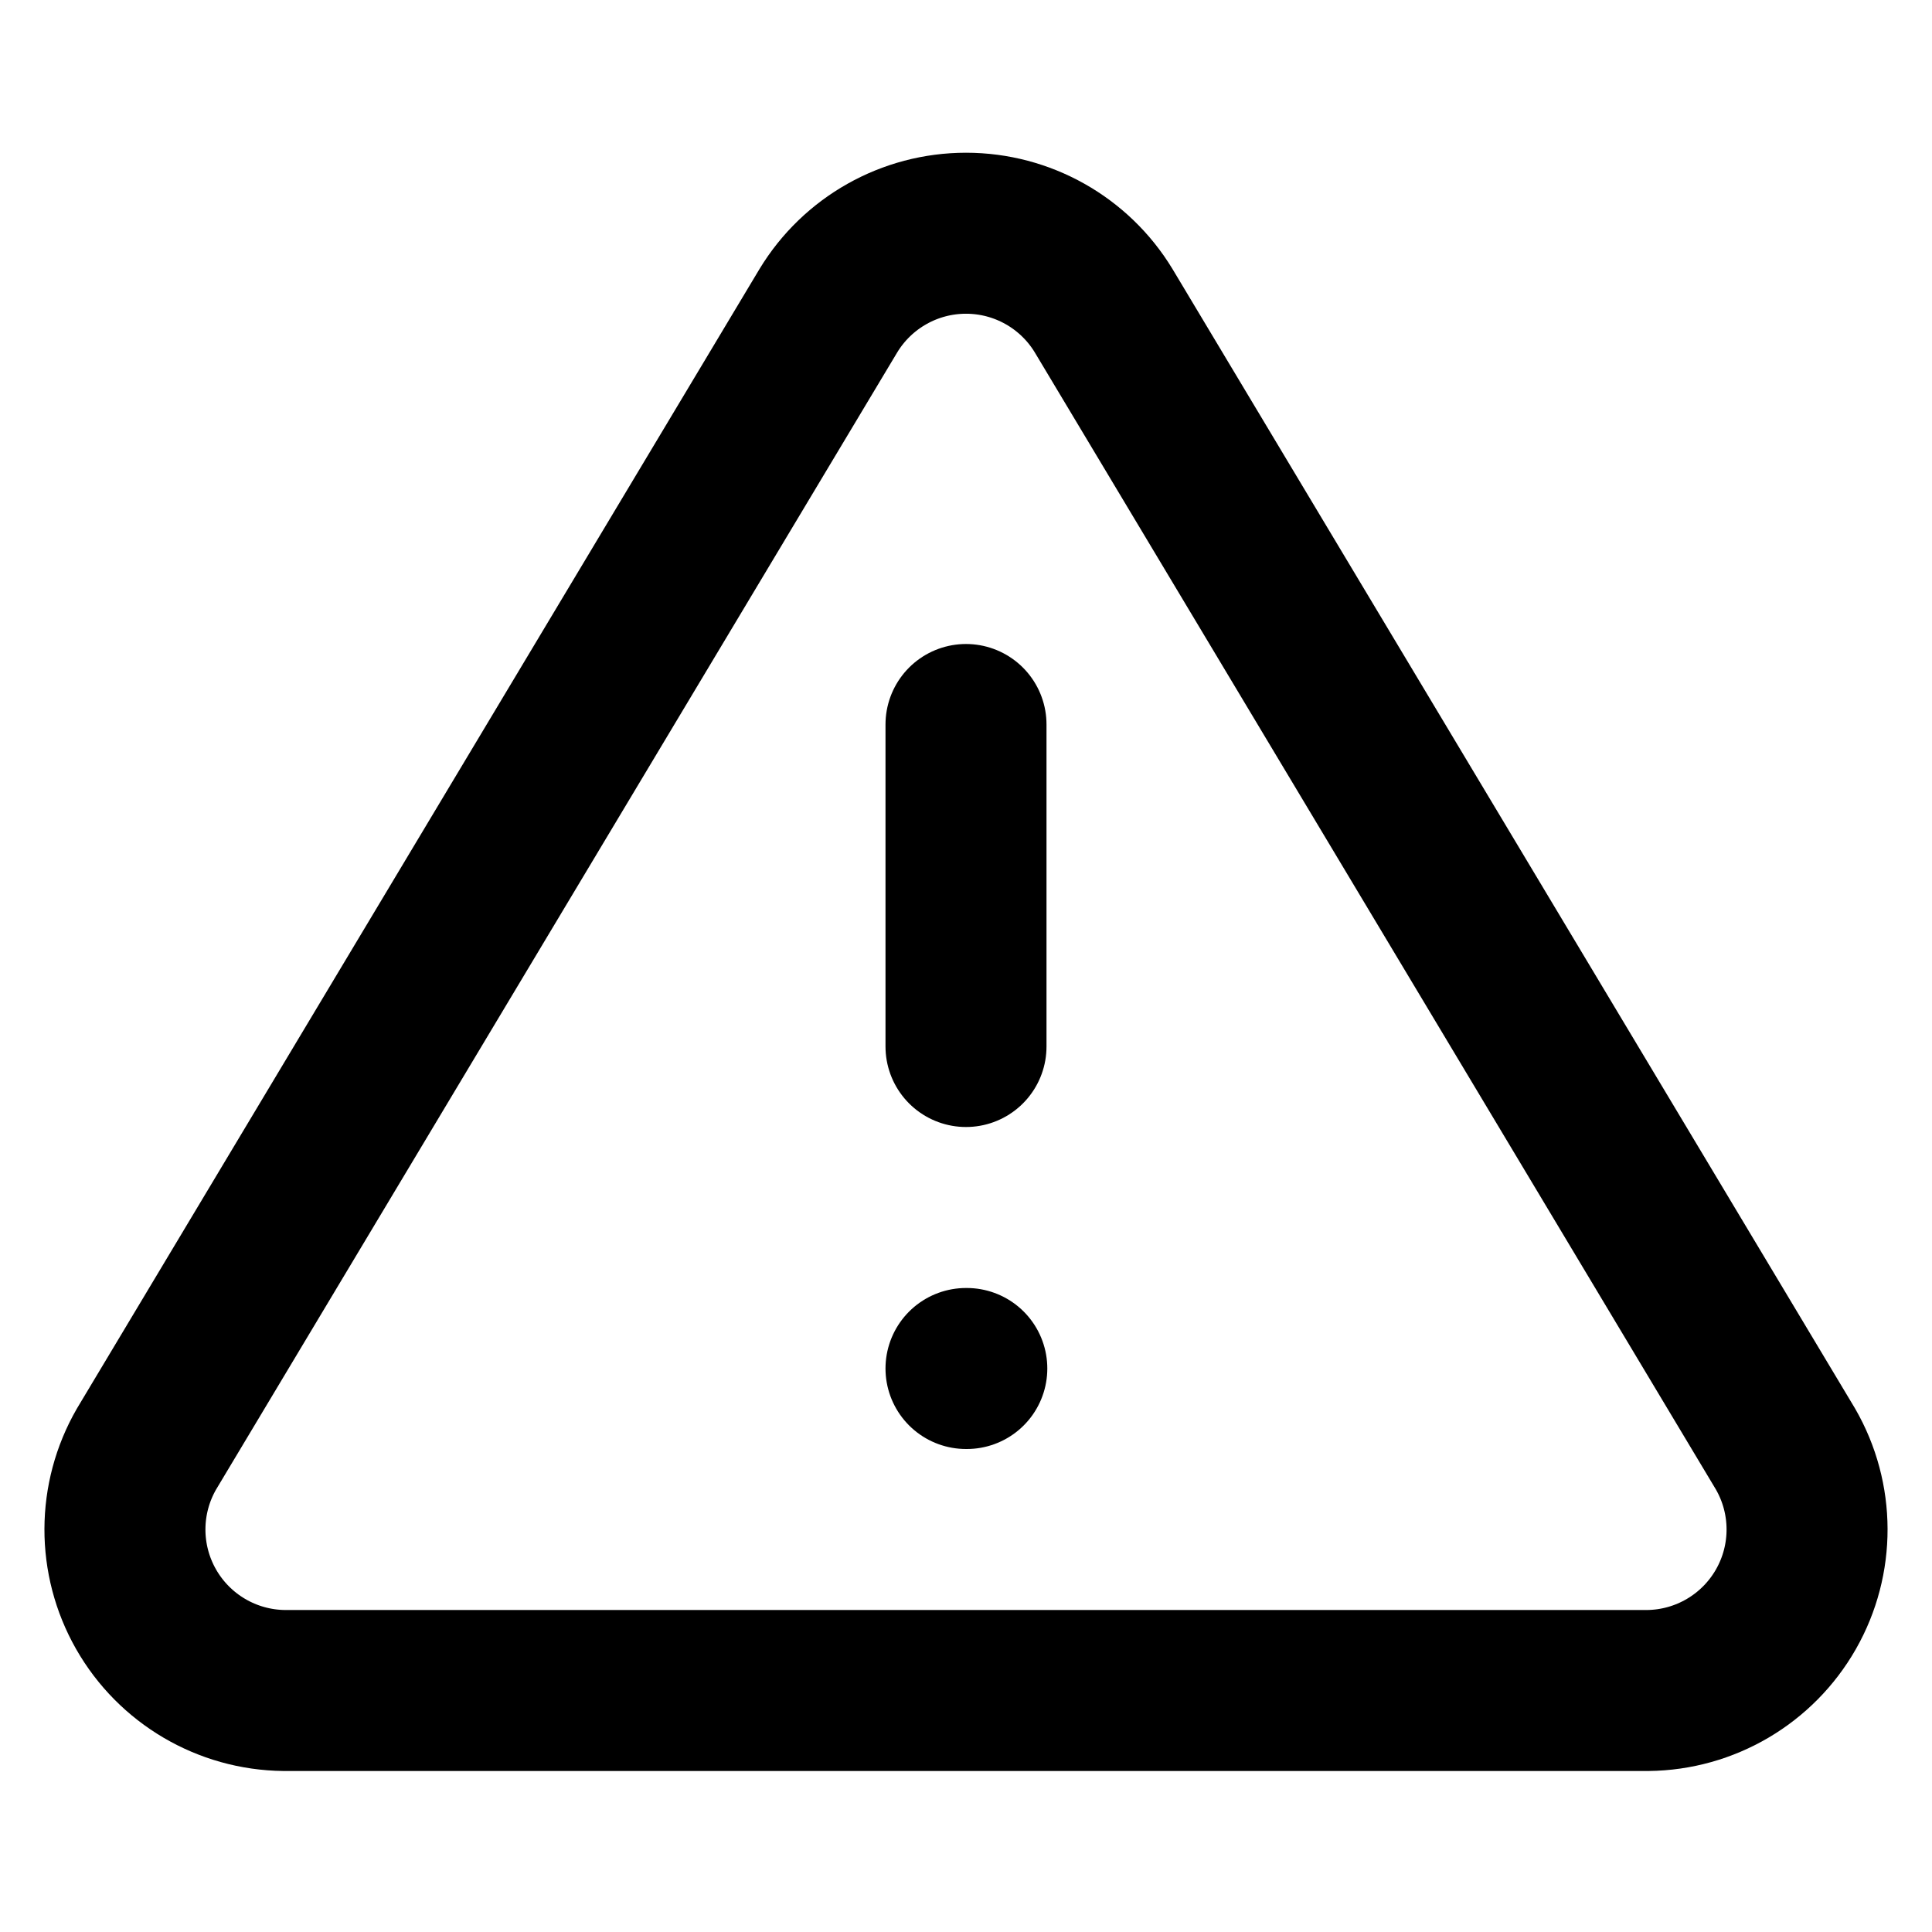
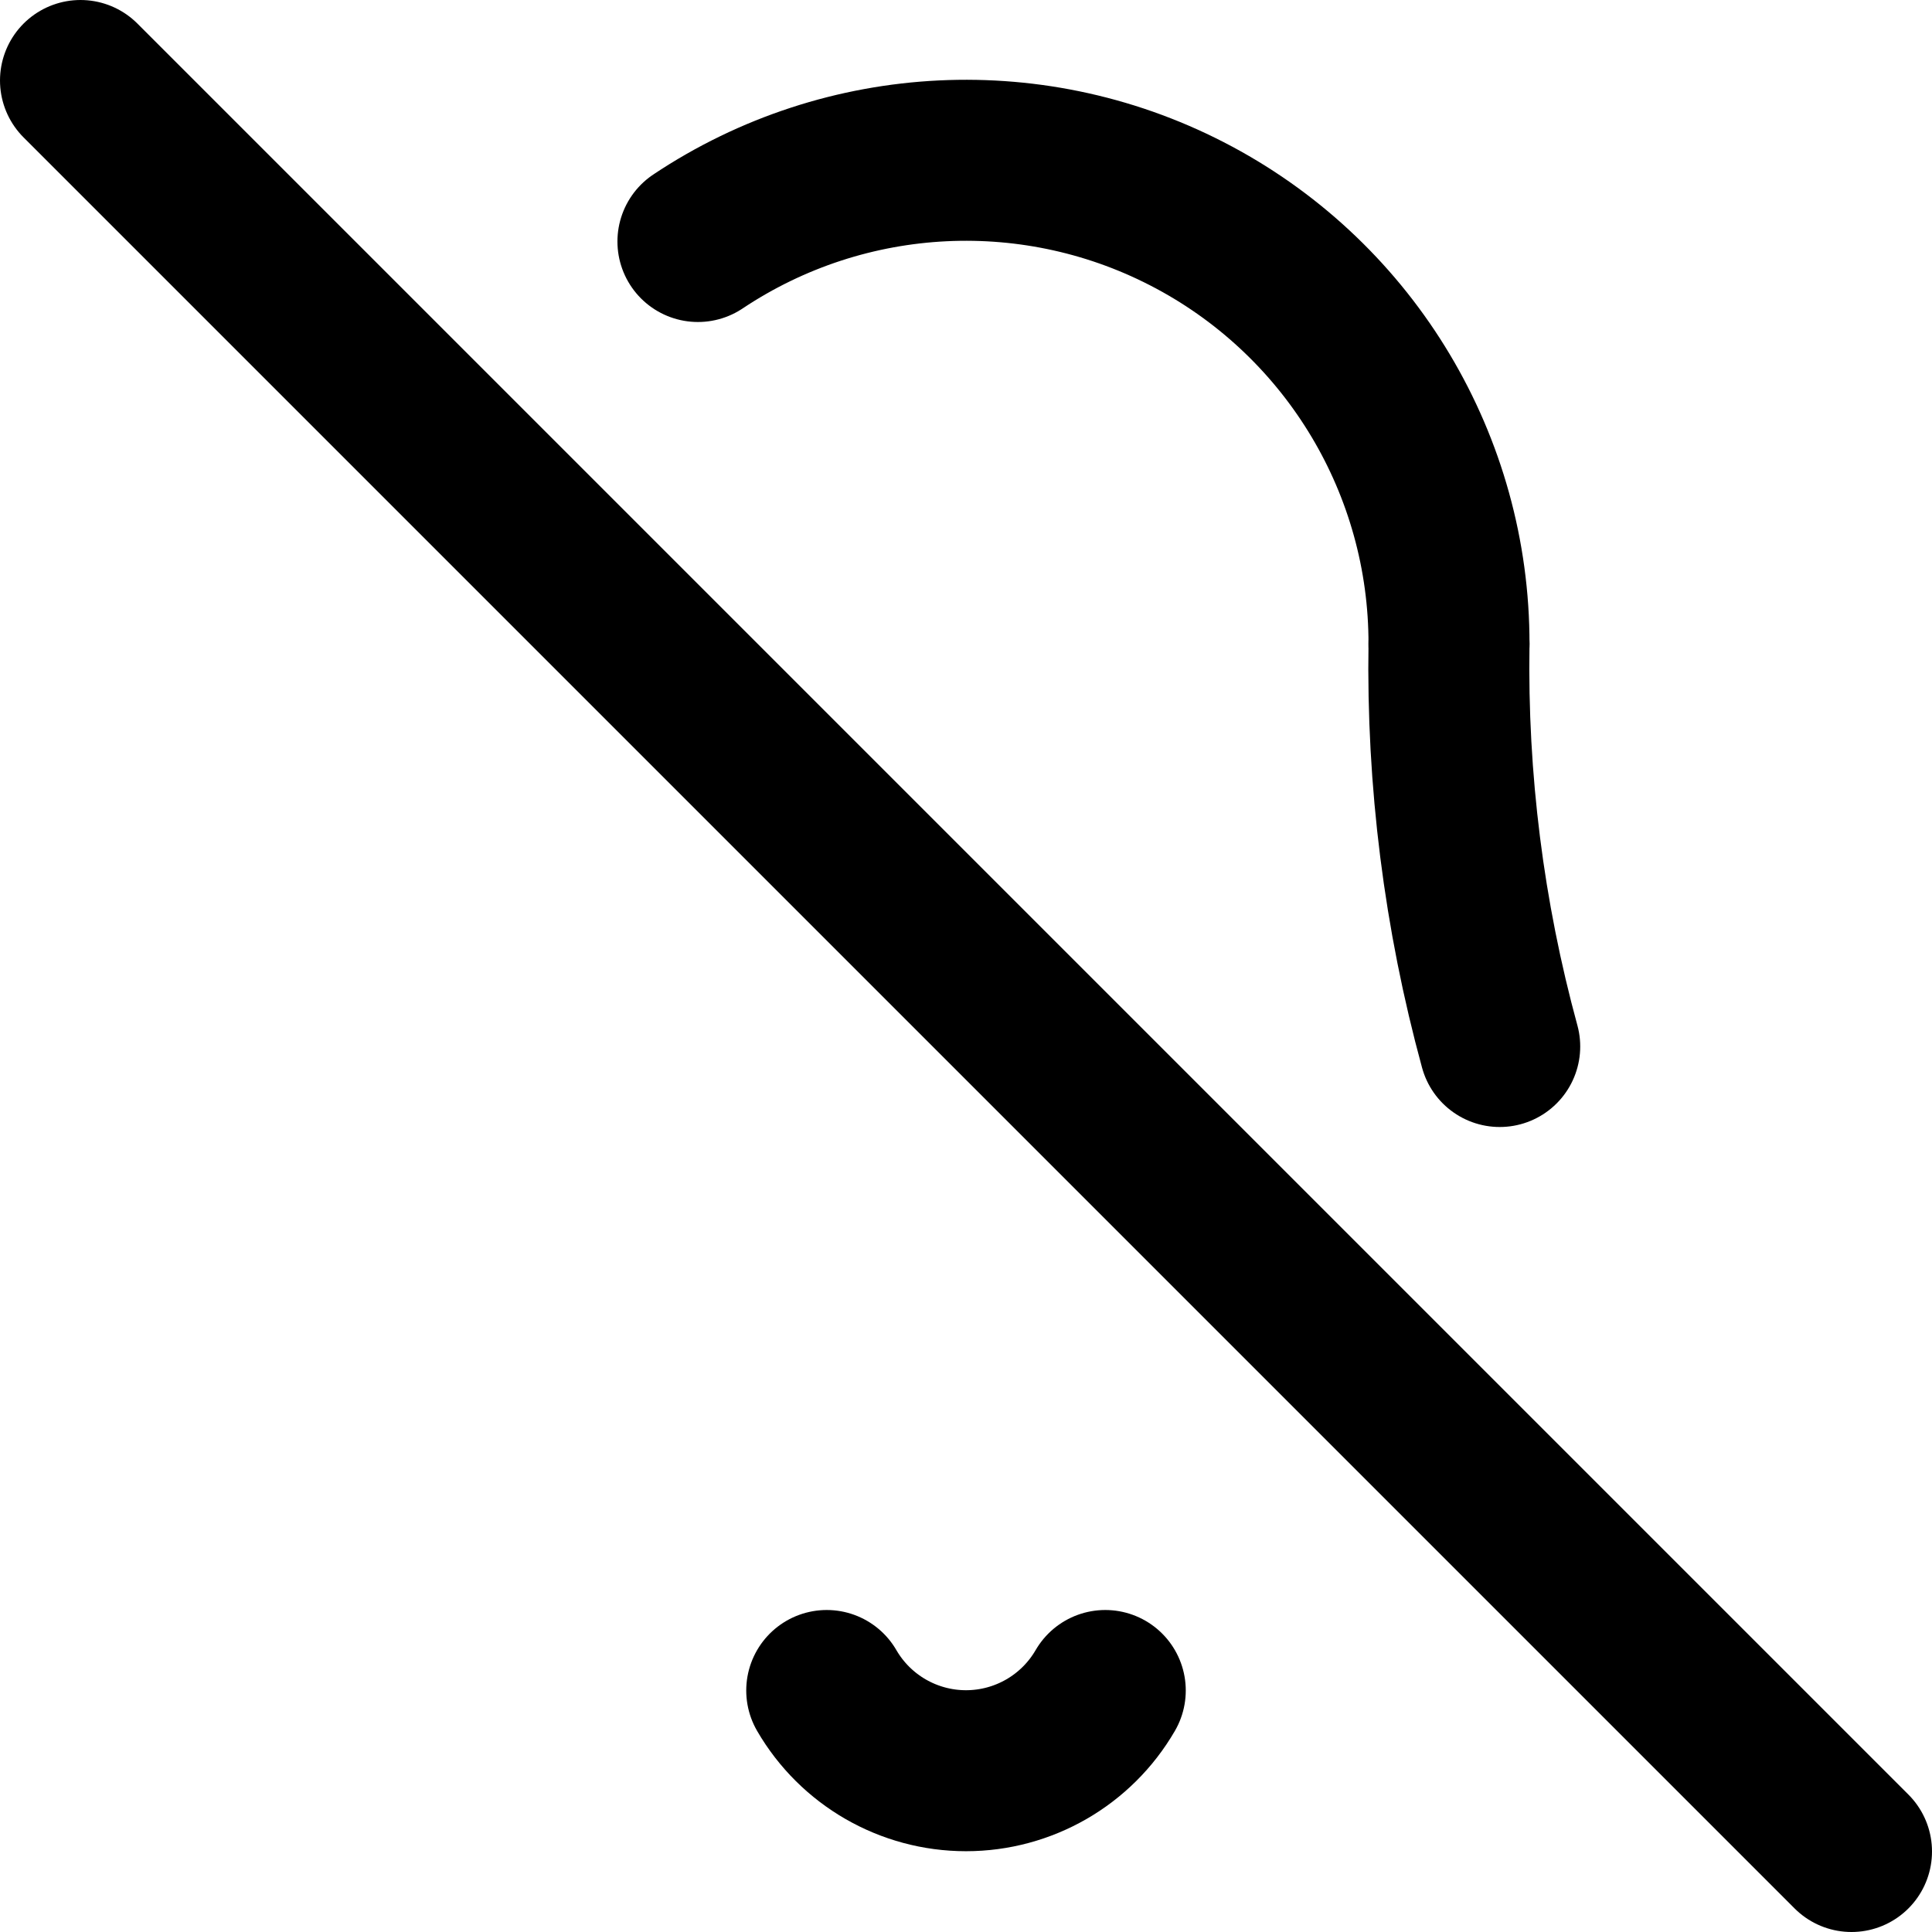
- <svg xmlns="http://www.w3.org/2000/svg" width="24" height="24" viewBox="0 0 24 24" fill="none" stroke="currentColor" stroke-width="2" stroke-linecap="round" stroke-linejoin="round" class="feather feather-alert-triangle">
-   <path d="M10.29 3.86L1.82 18a2 2 0 0 0 1.71 3h16.94a2 2 0 0 0 1.71-3L13.71 3.86a2 2 0 0 0-3.42 0z" />
-   <line x1="12" y1="9" x2="12" y2="13" />
-   <line x1="12" y1="17" x2="12.01" y2="17" />
+ <svg xmlns="http://www.w3.org/2000/svg" width="24" height="24" viewBox="0 0 24 24" fill="none" stroke="currentColor" stroke-width="2" stroke-linecap="round" stroke-linejoin="round" class="feather feather-bell-off">
+   <path d="M13.73 21a2 2 0 0 1-3.46 0" />
+   <path d="M18.63 13A17.89 17.89 0 0 1 18 8" />
+   <path d="M6.26 6.26A5.86 5.86 0 0 0 6 8c0 7-3 9-3 9h14" stroke="none" />
+   <path d="M18 8a6 6 0 0 0-9.33-5" />
+   <line x1="1" y1="1" x2="23" y2="23" />
</svg>
